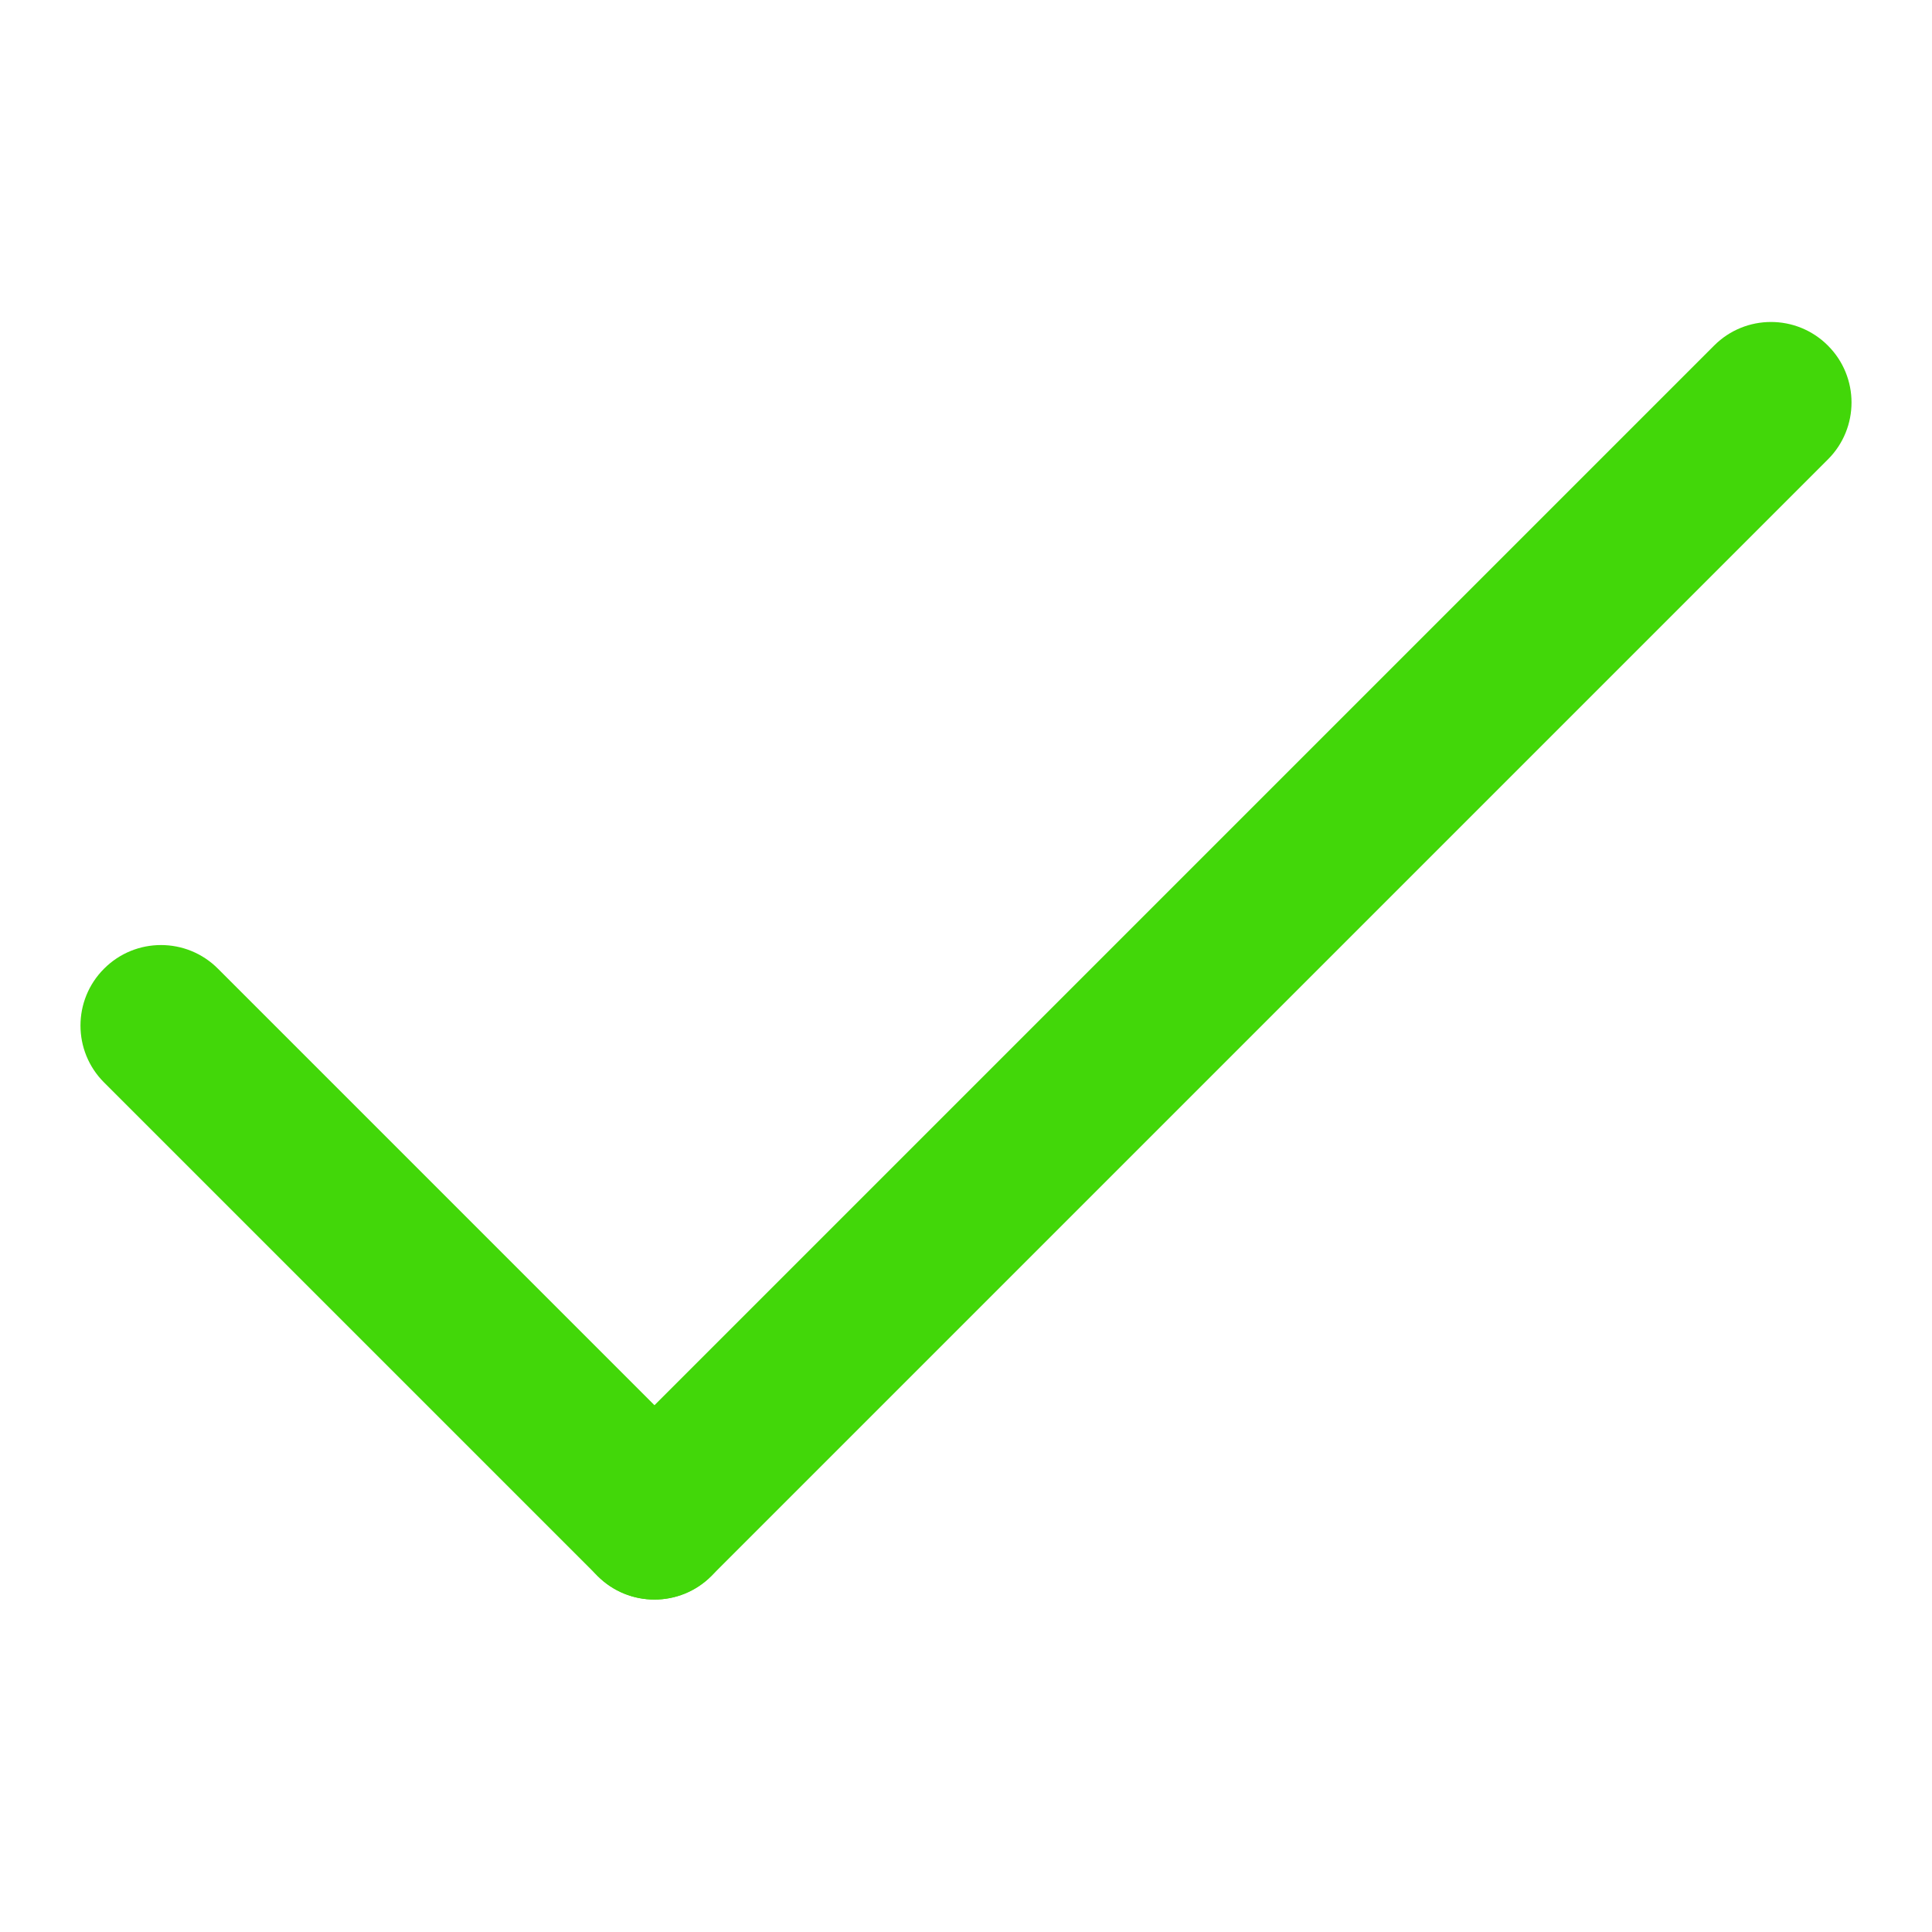
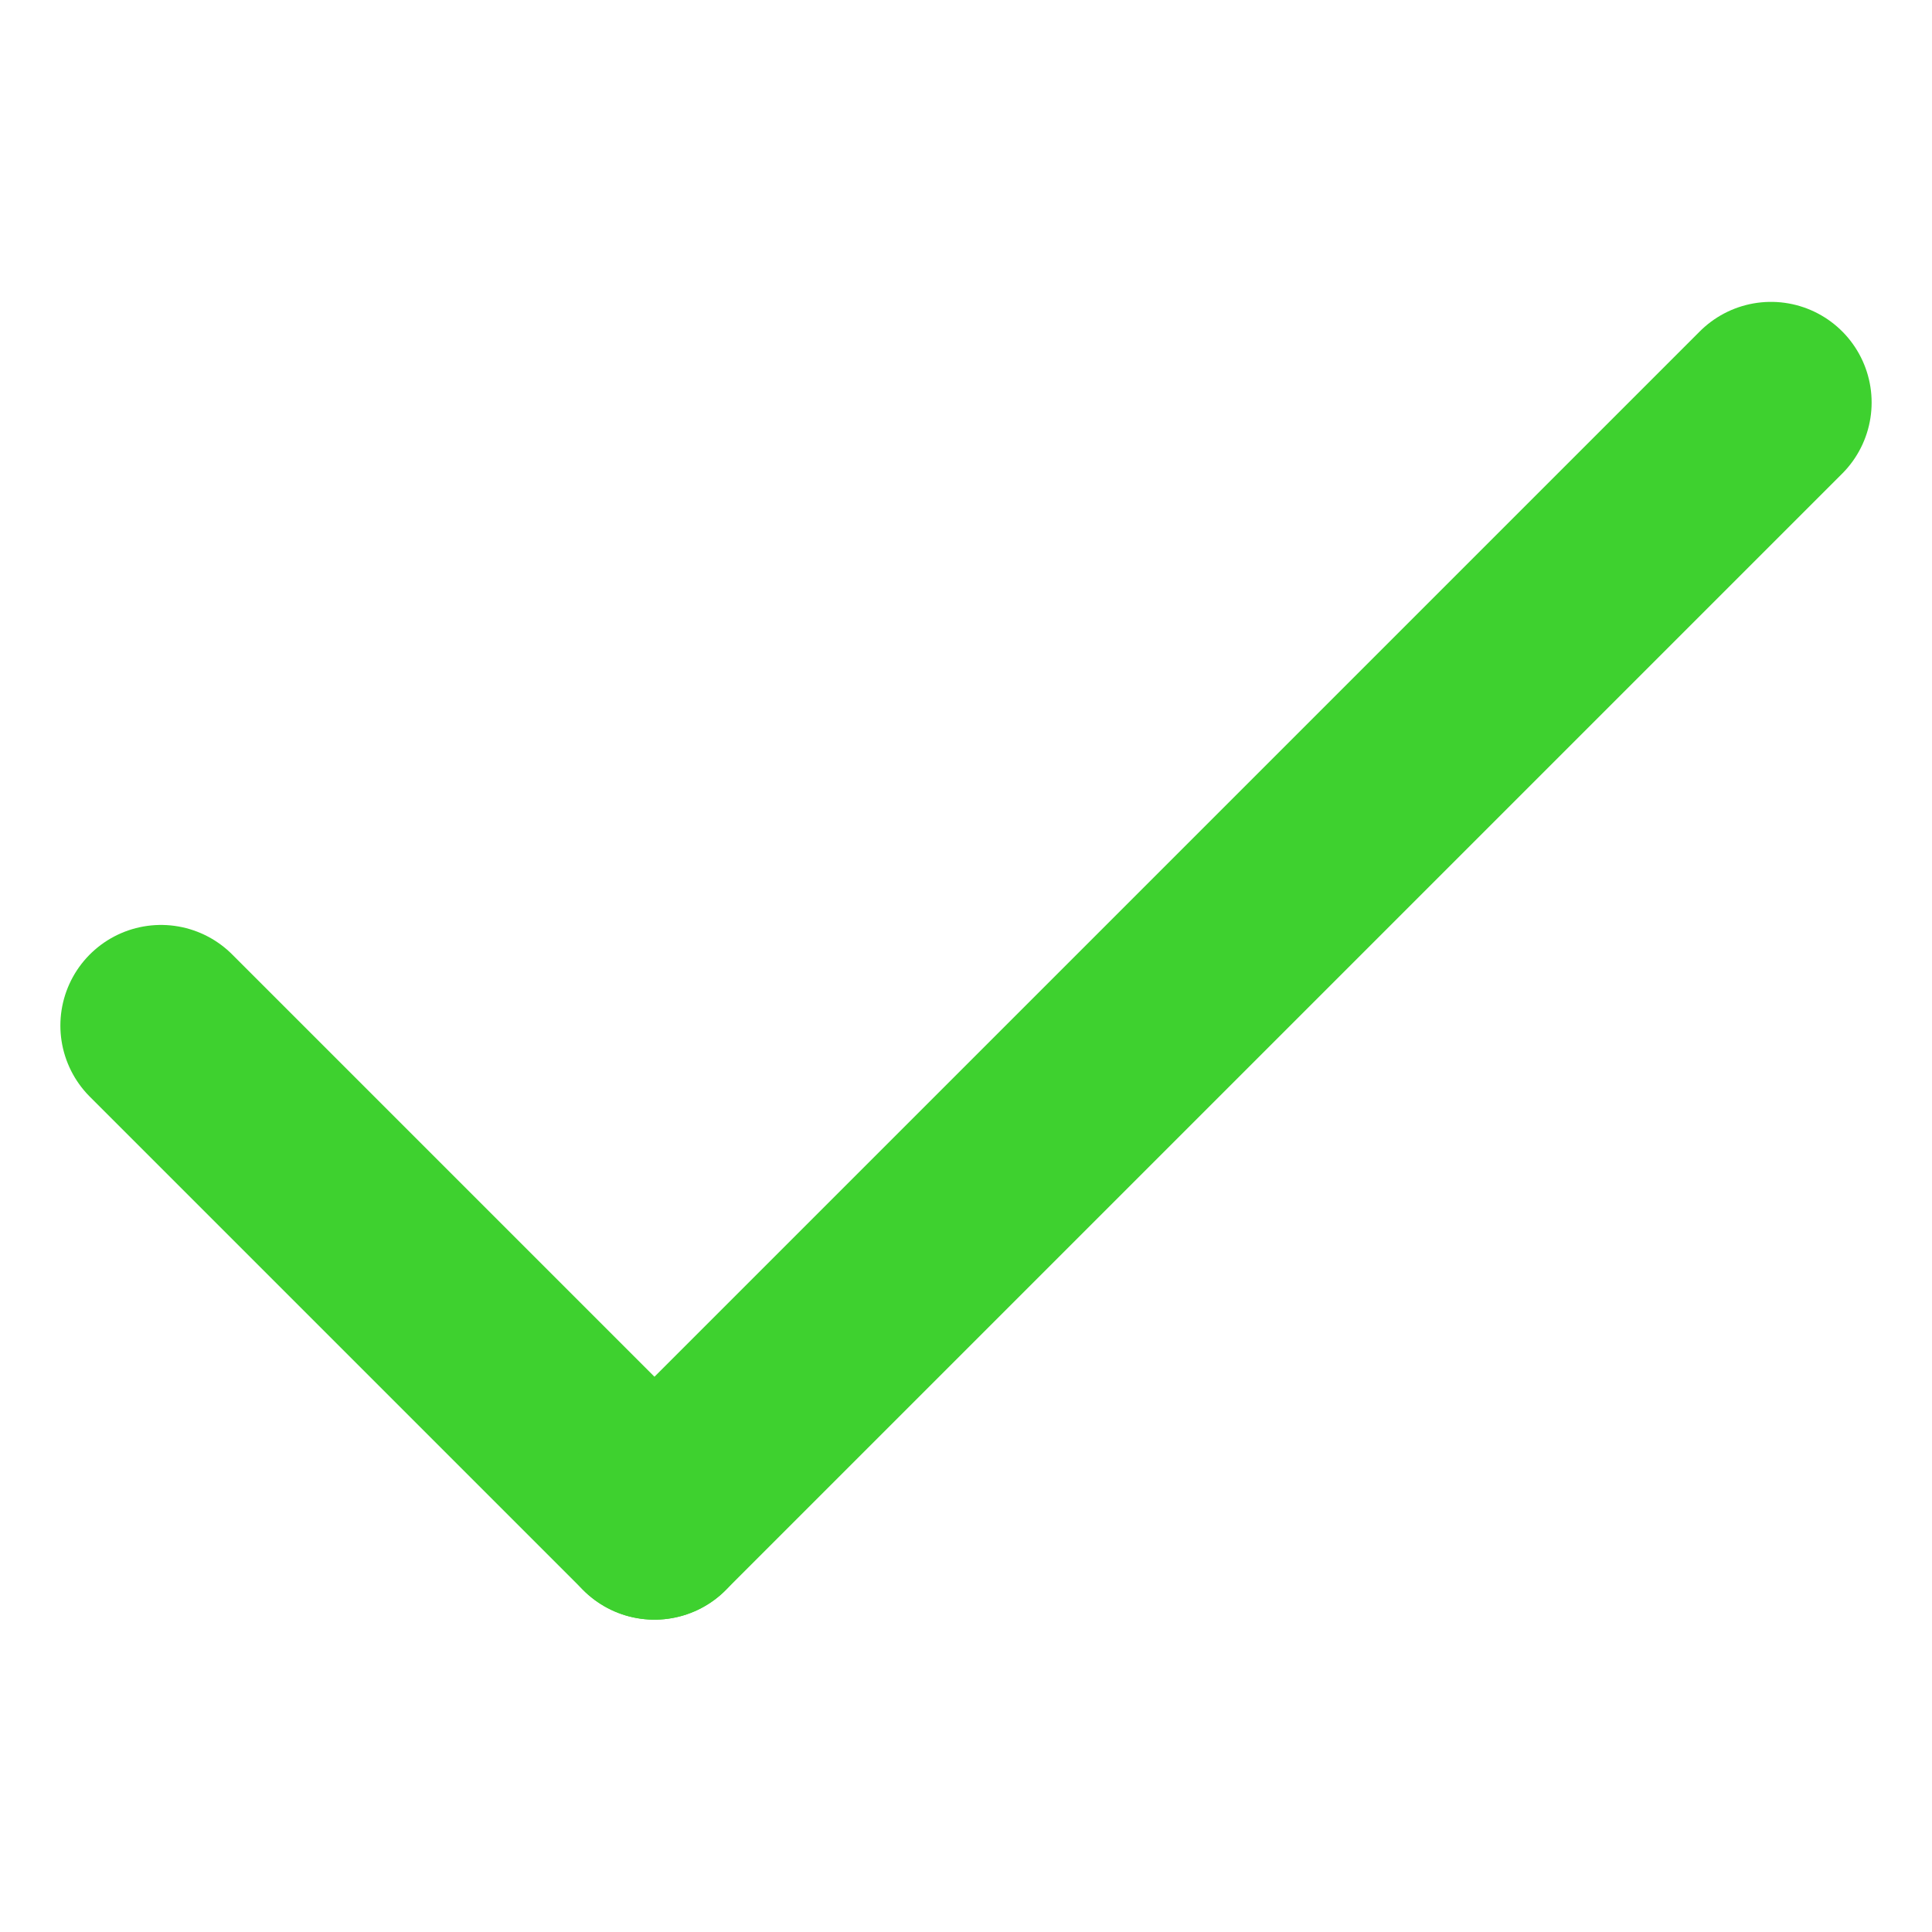
<svg xmlns="http://www.w3.org/2000/svg" width="16" height="16" viewBox="0 0 24 24" fill="none" data-reactroot="">
-   <path fill="#42d709" d="M1.293 12.033C1.683 11.642 2.317 11.642 2.707 12.033L8.837 18.163C9.228 18.553 9.228 19.187 8.837 19.577C8.447 19.968 7.813 19.968 7.423 19.577L1.293 13.447C0.902 13.057 0.902 12.423 1.293 12.033Z" clip-rule="evenodd" fill-rule="evenodd" undefined="1" />
-   <path fill="#42d709" d="M22.707 4.293C23.098 4.683 23.098 5.317 22.707 5.707L8.837 19.577C8.447 19.968 7.813 19.968 7.423 19.577C7.032 19.187 7.032 18.553 7.423 18.163L21.293 4.293C21.683 3.902 22.317 3.902 22.707 4.293Z" clip-rule="evenodd" fill-rule="evenodd" undefined="1" />
+   <path stroke-linejoin="round" stroke-linecap="round" stroke-miterlimit="10" stroke-width="2.5" stroke="#3ed12f" d="M2 12.74L8.13 18.87" />
+   <path stroke-linejoin="round" stroke-linecap="round" stroke-miterlimit="10" stroke-width="2.5" stroke="#3ed12f" d="M8.13 18.87L22 5" />
</svg>
